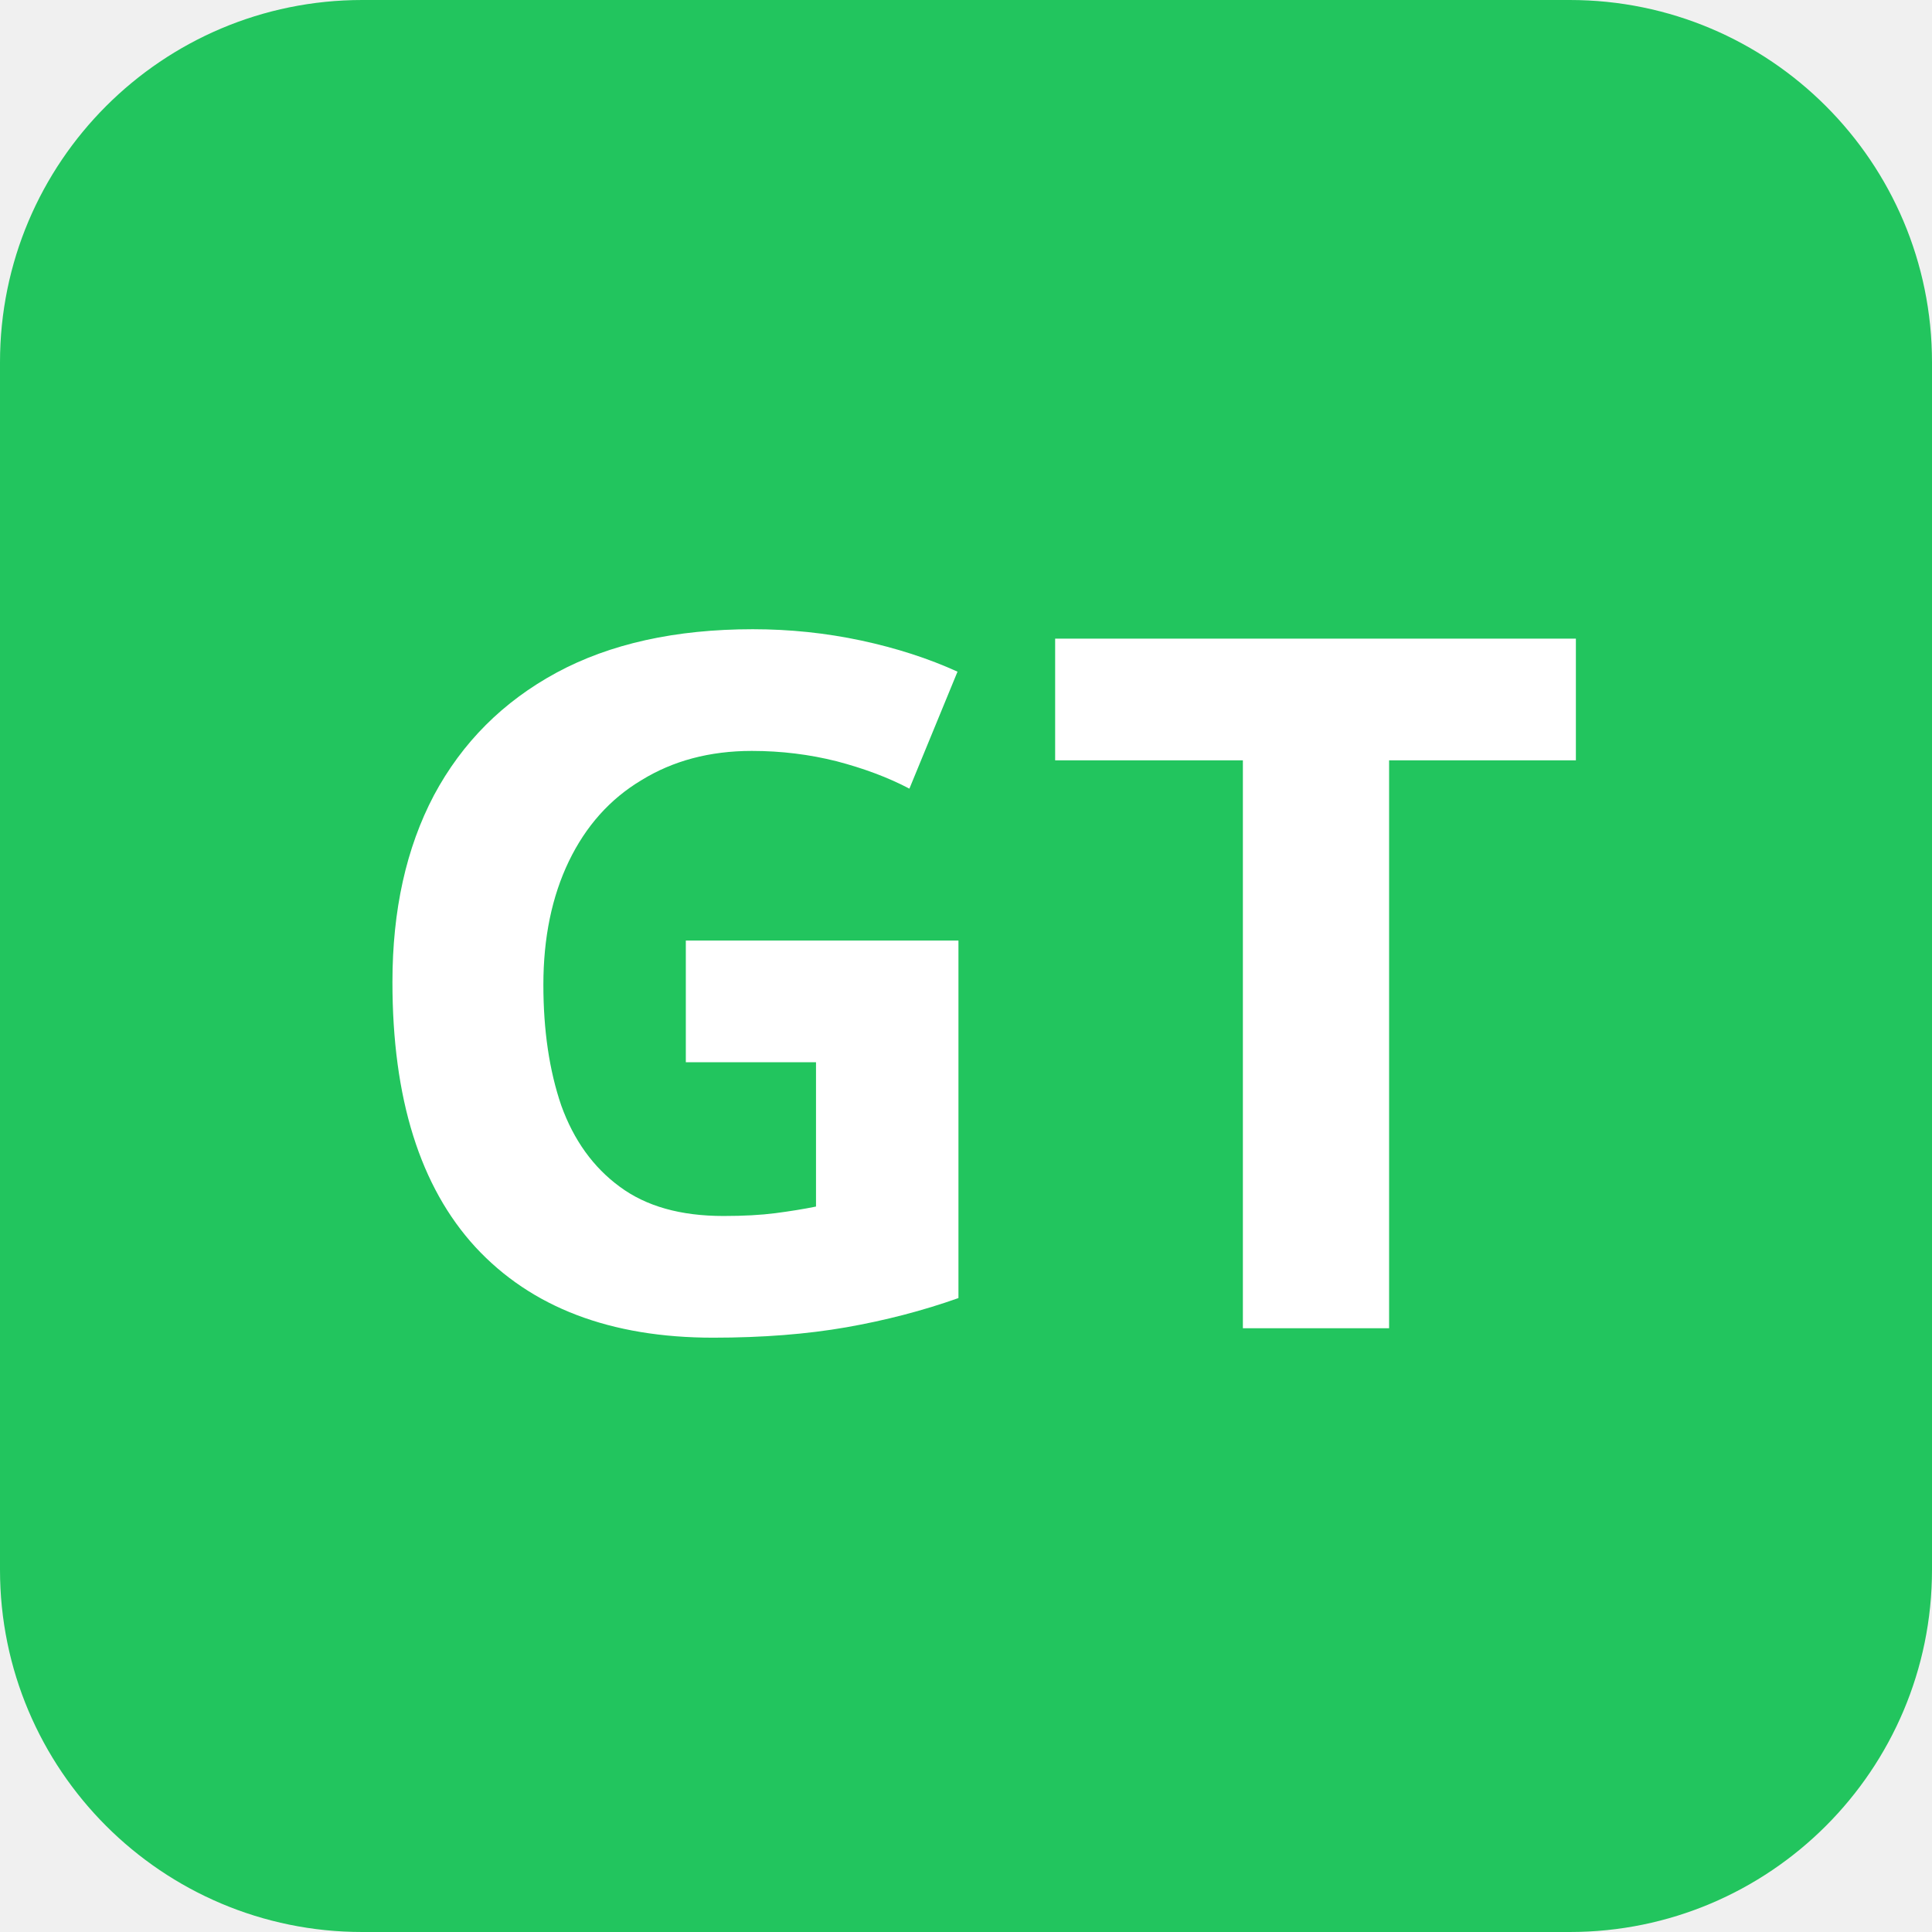
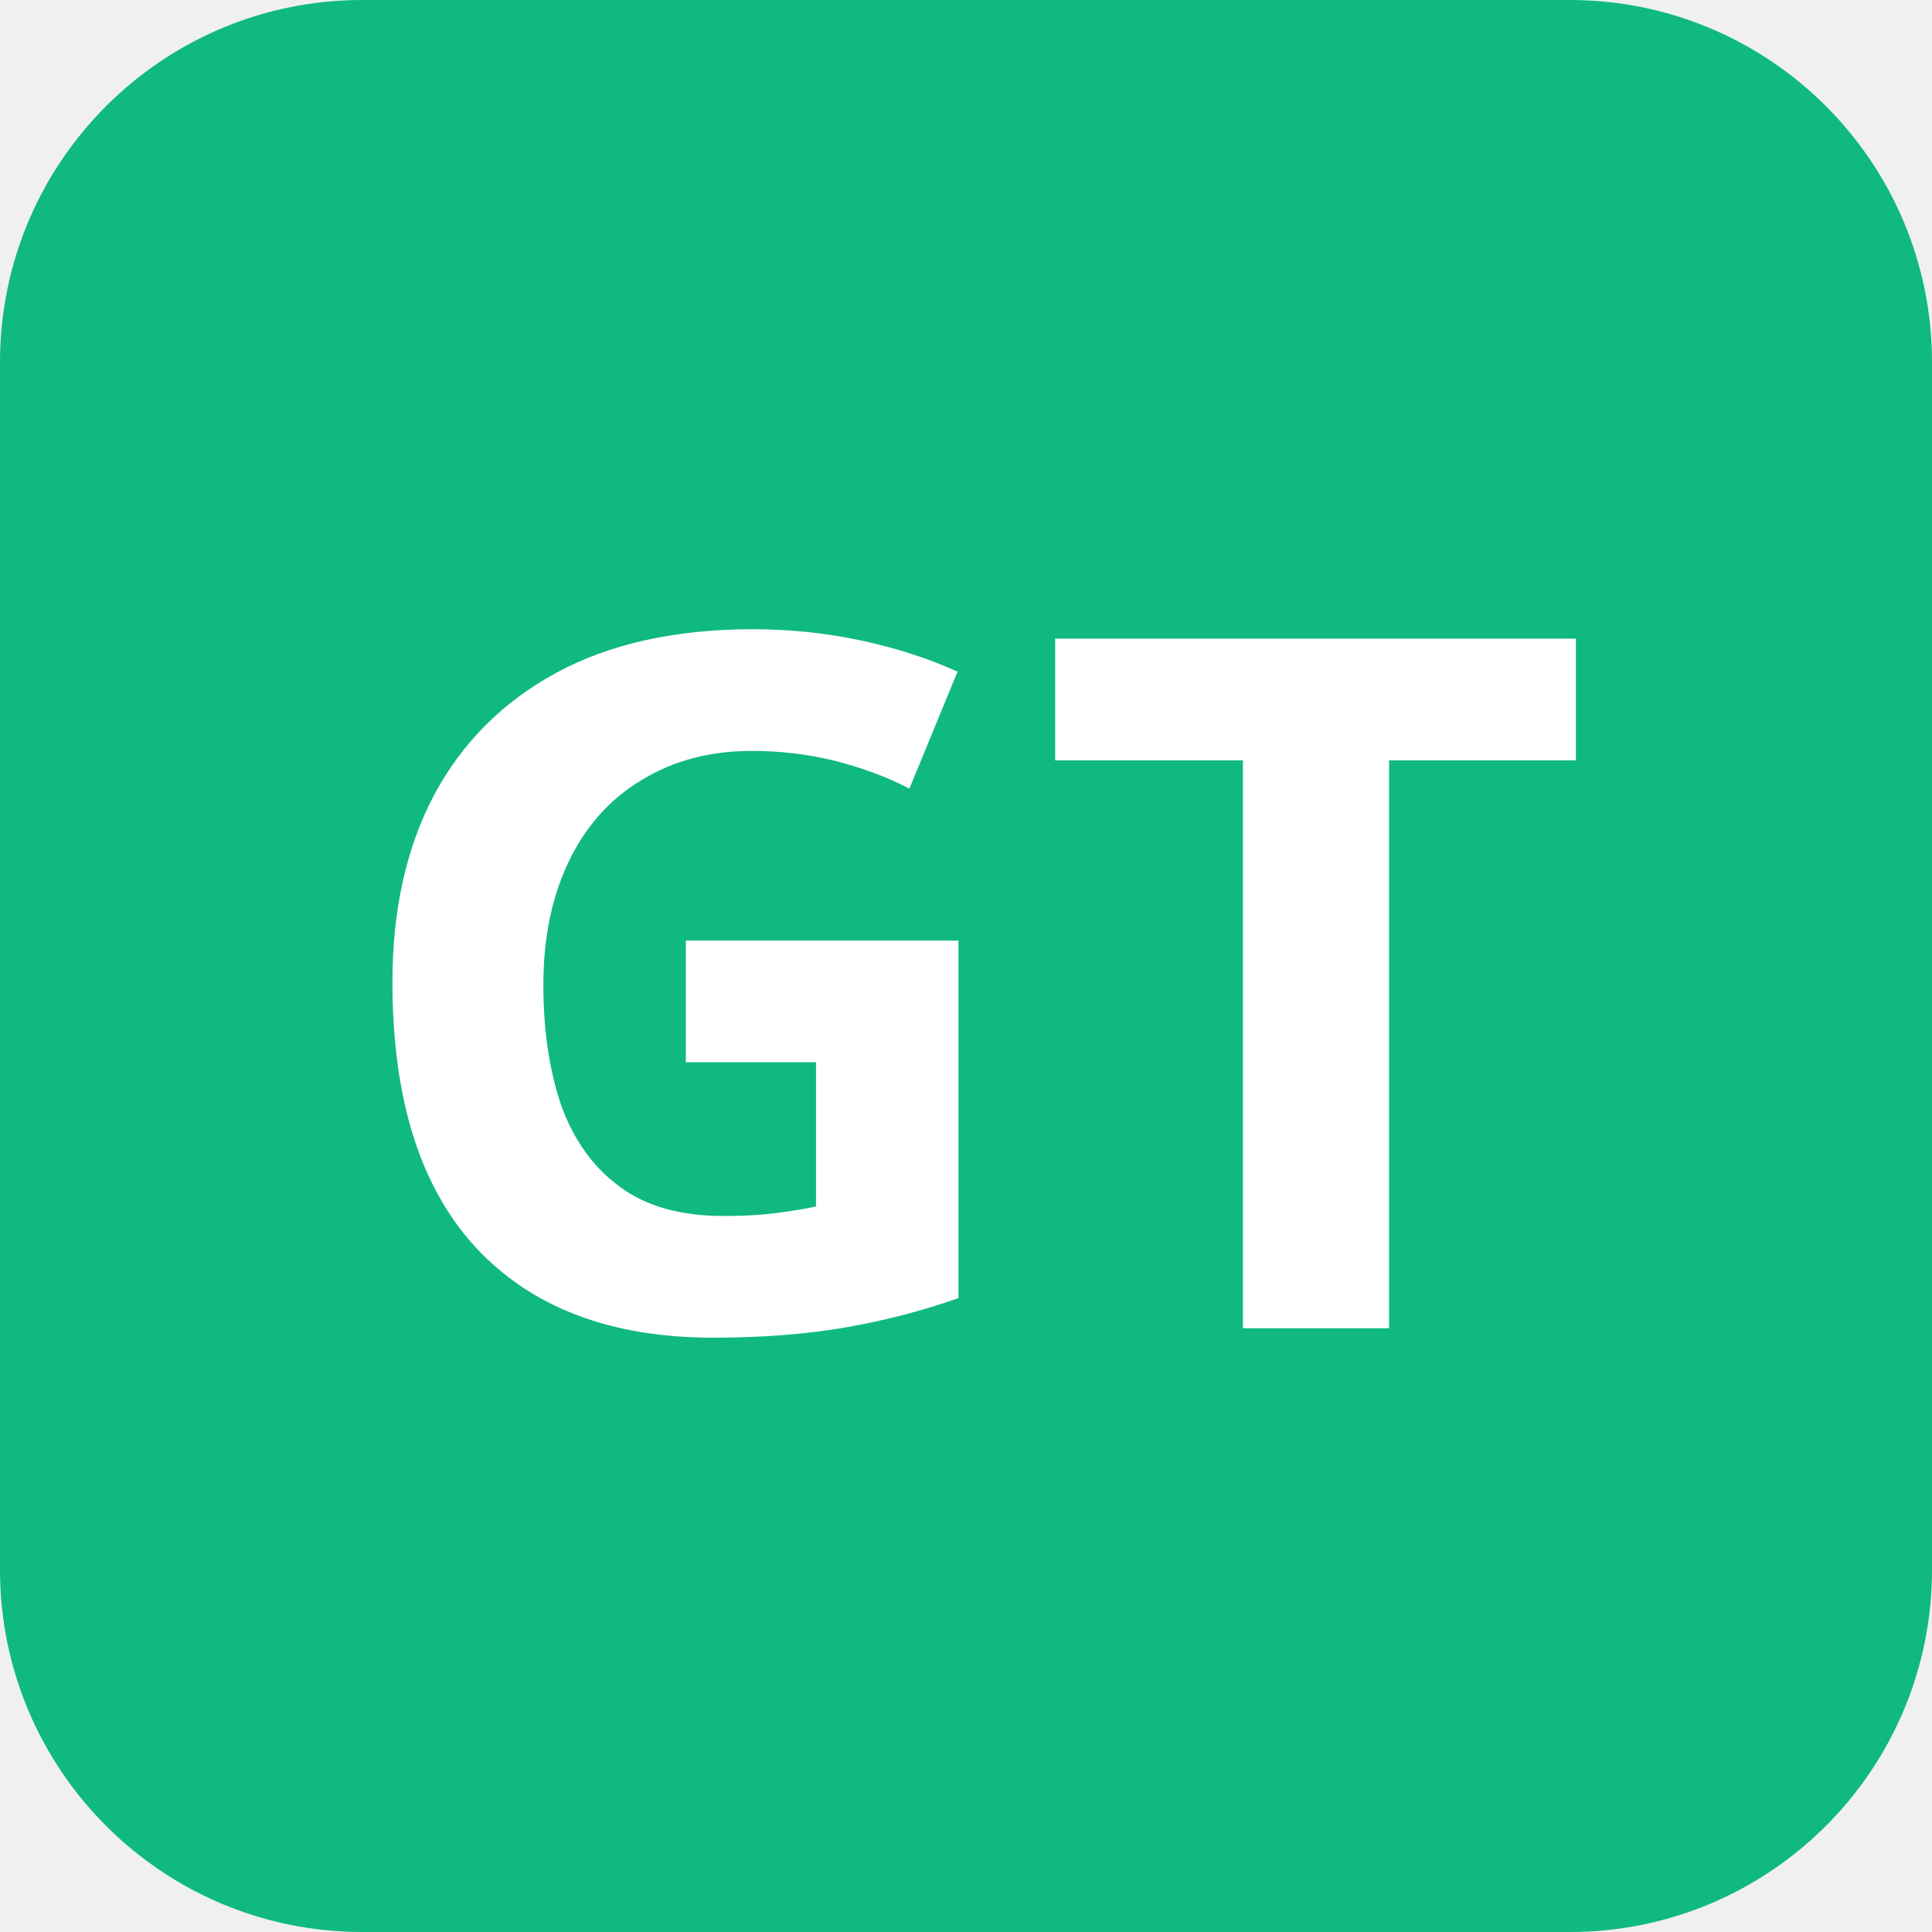
<svg xmlns="http://www.w3.org/2000/svg" viewBox="0 0 32 32">
-   <rect width="32" height="32" rx="6" fill="#22c55e" />
+   <rect width="32" height="32" rx="6" fill="#10B981" />
  <text x="16" y="22" font-family="system-ui" font-size="16" font-weight="800" fill="#fff" text-anchor="middle">GT</text>
</svg>
